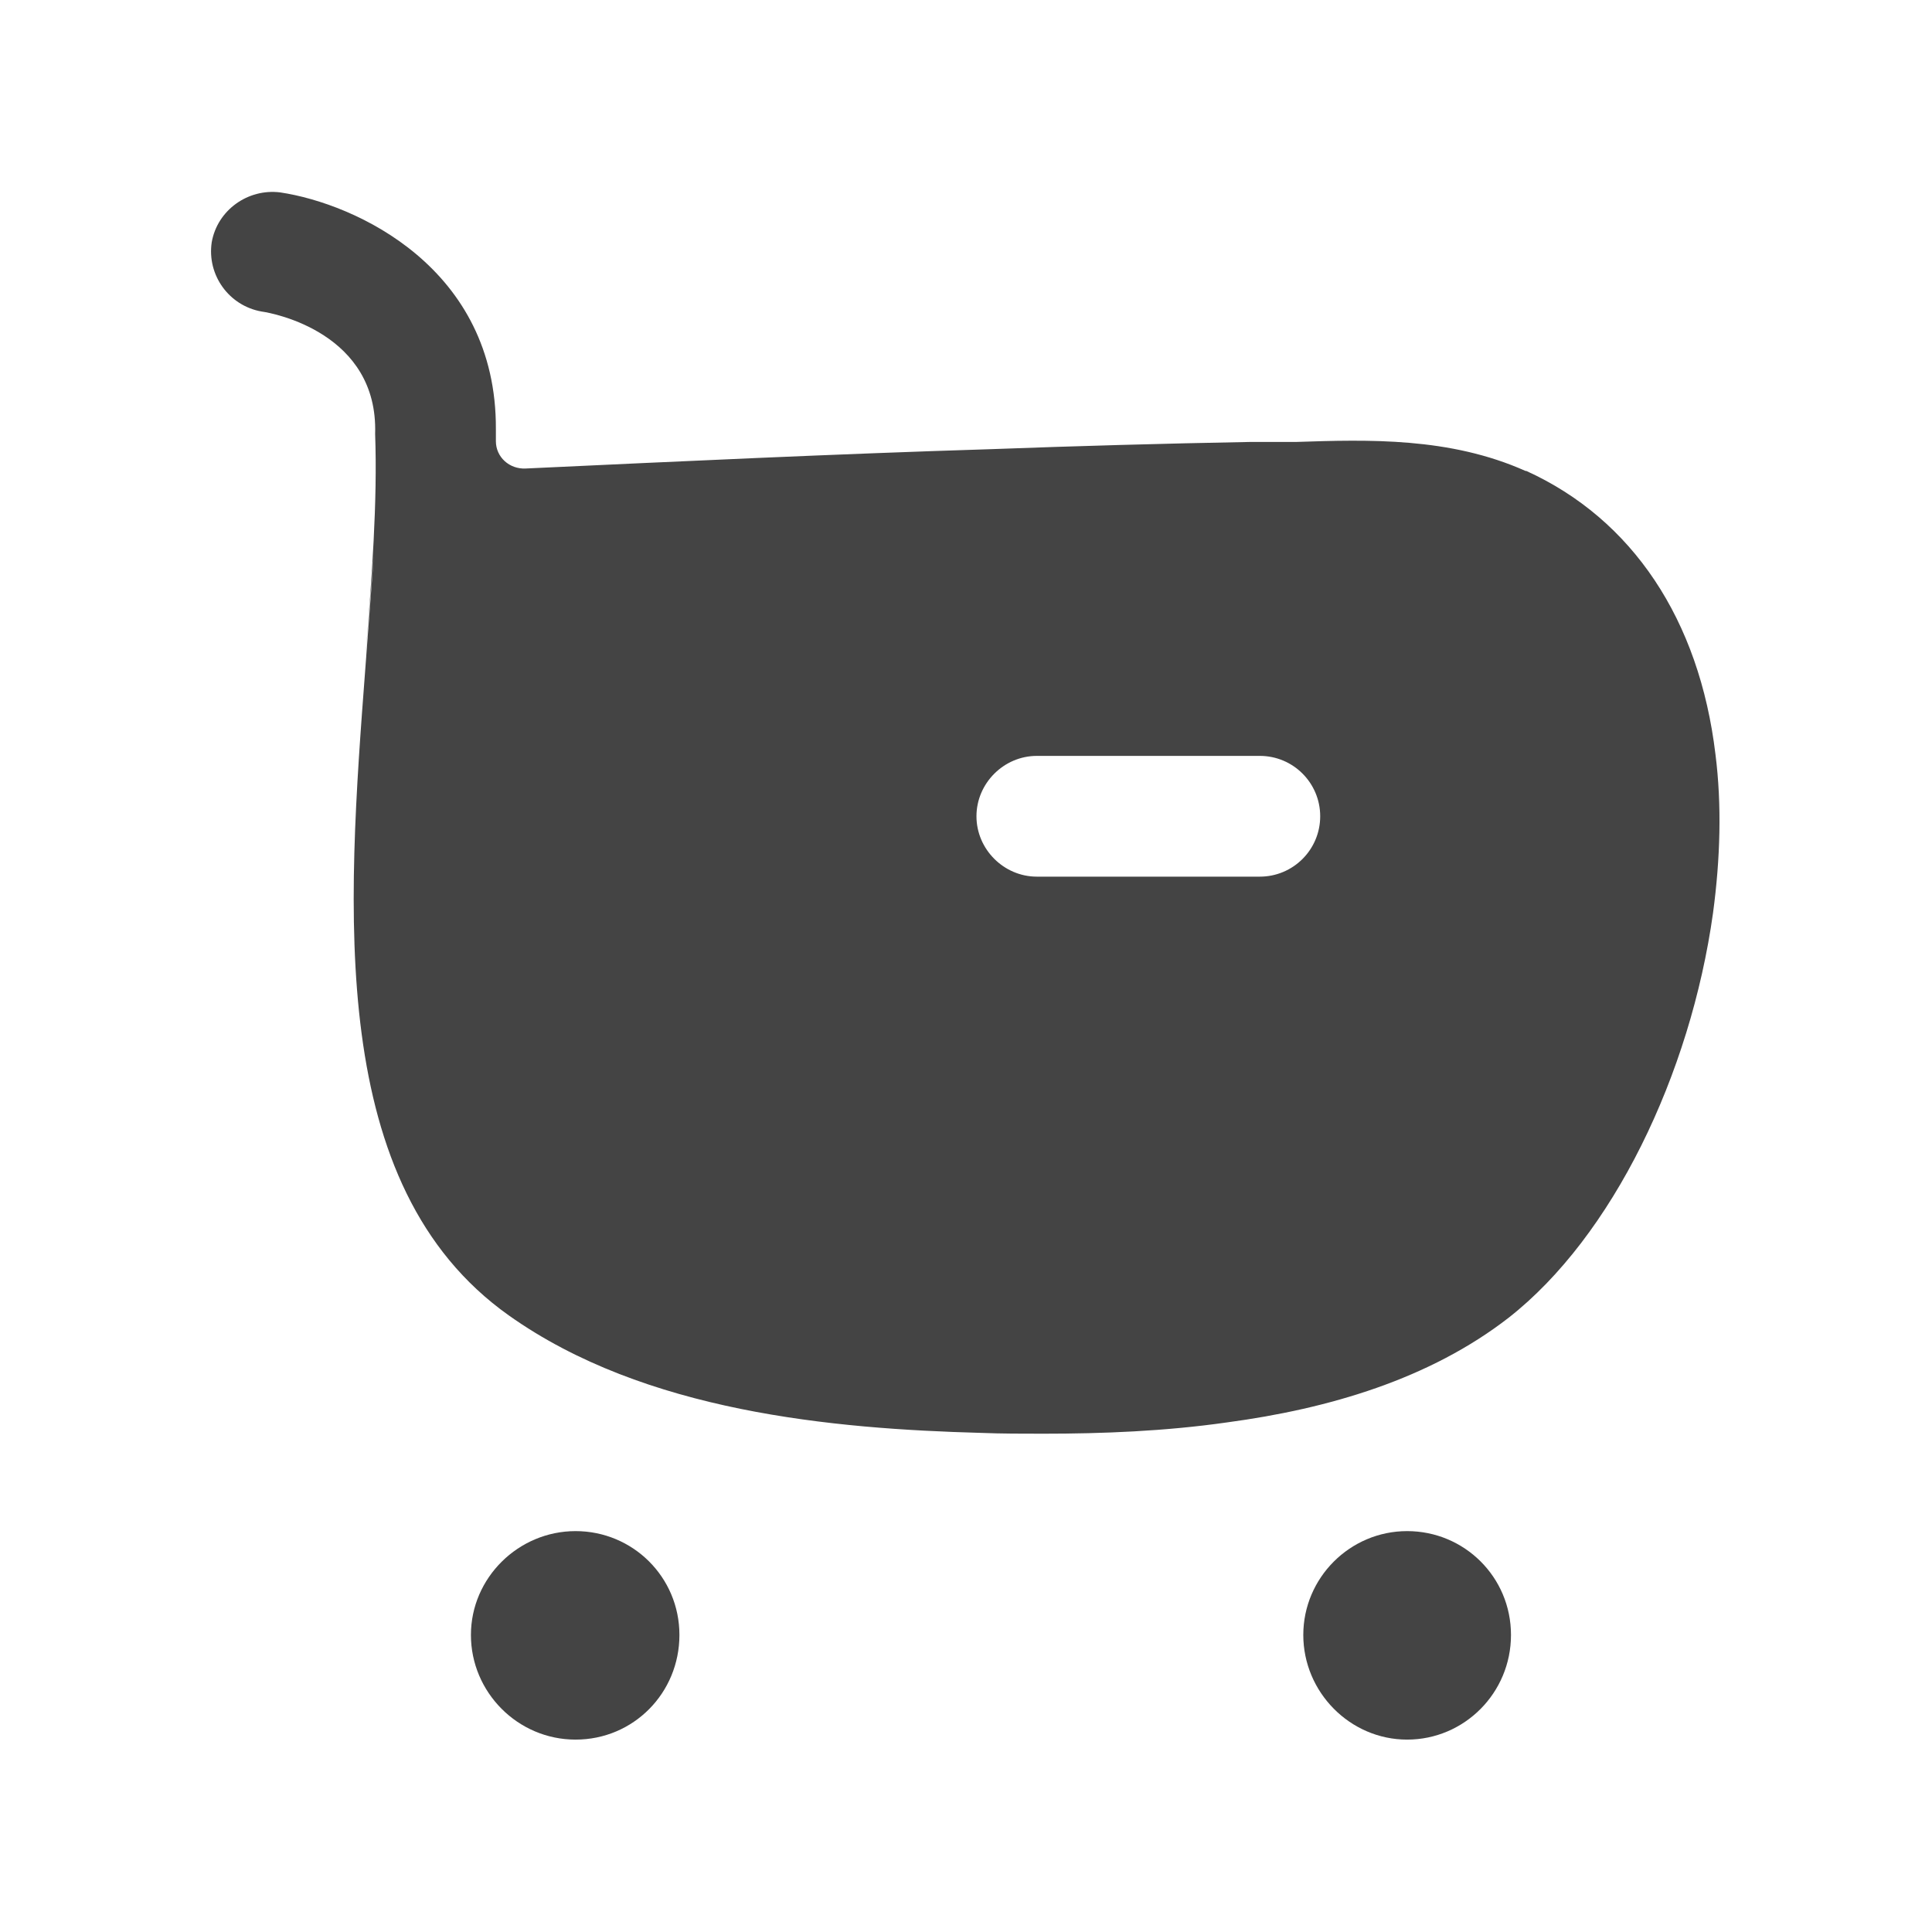
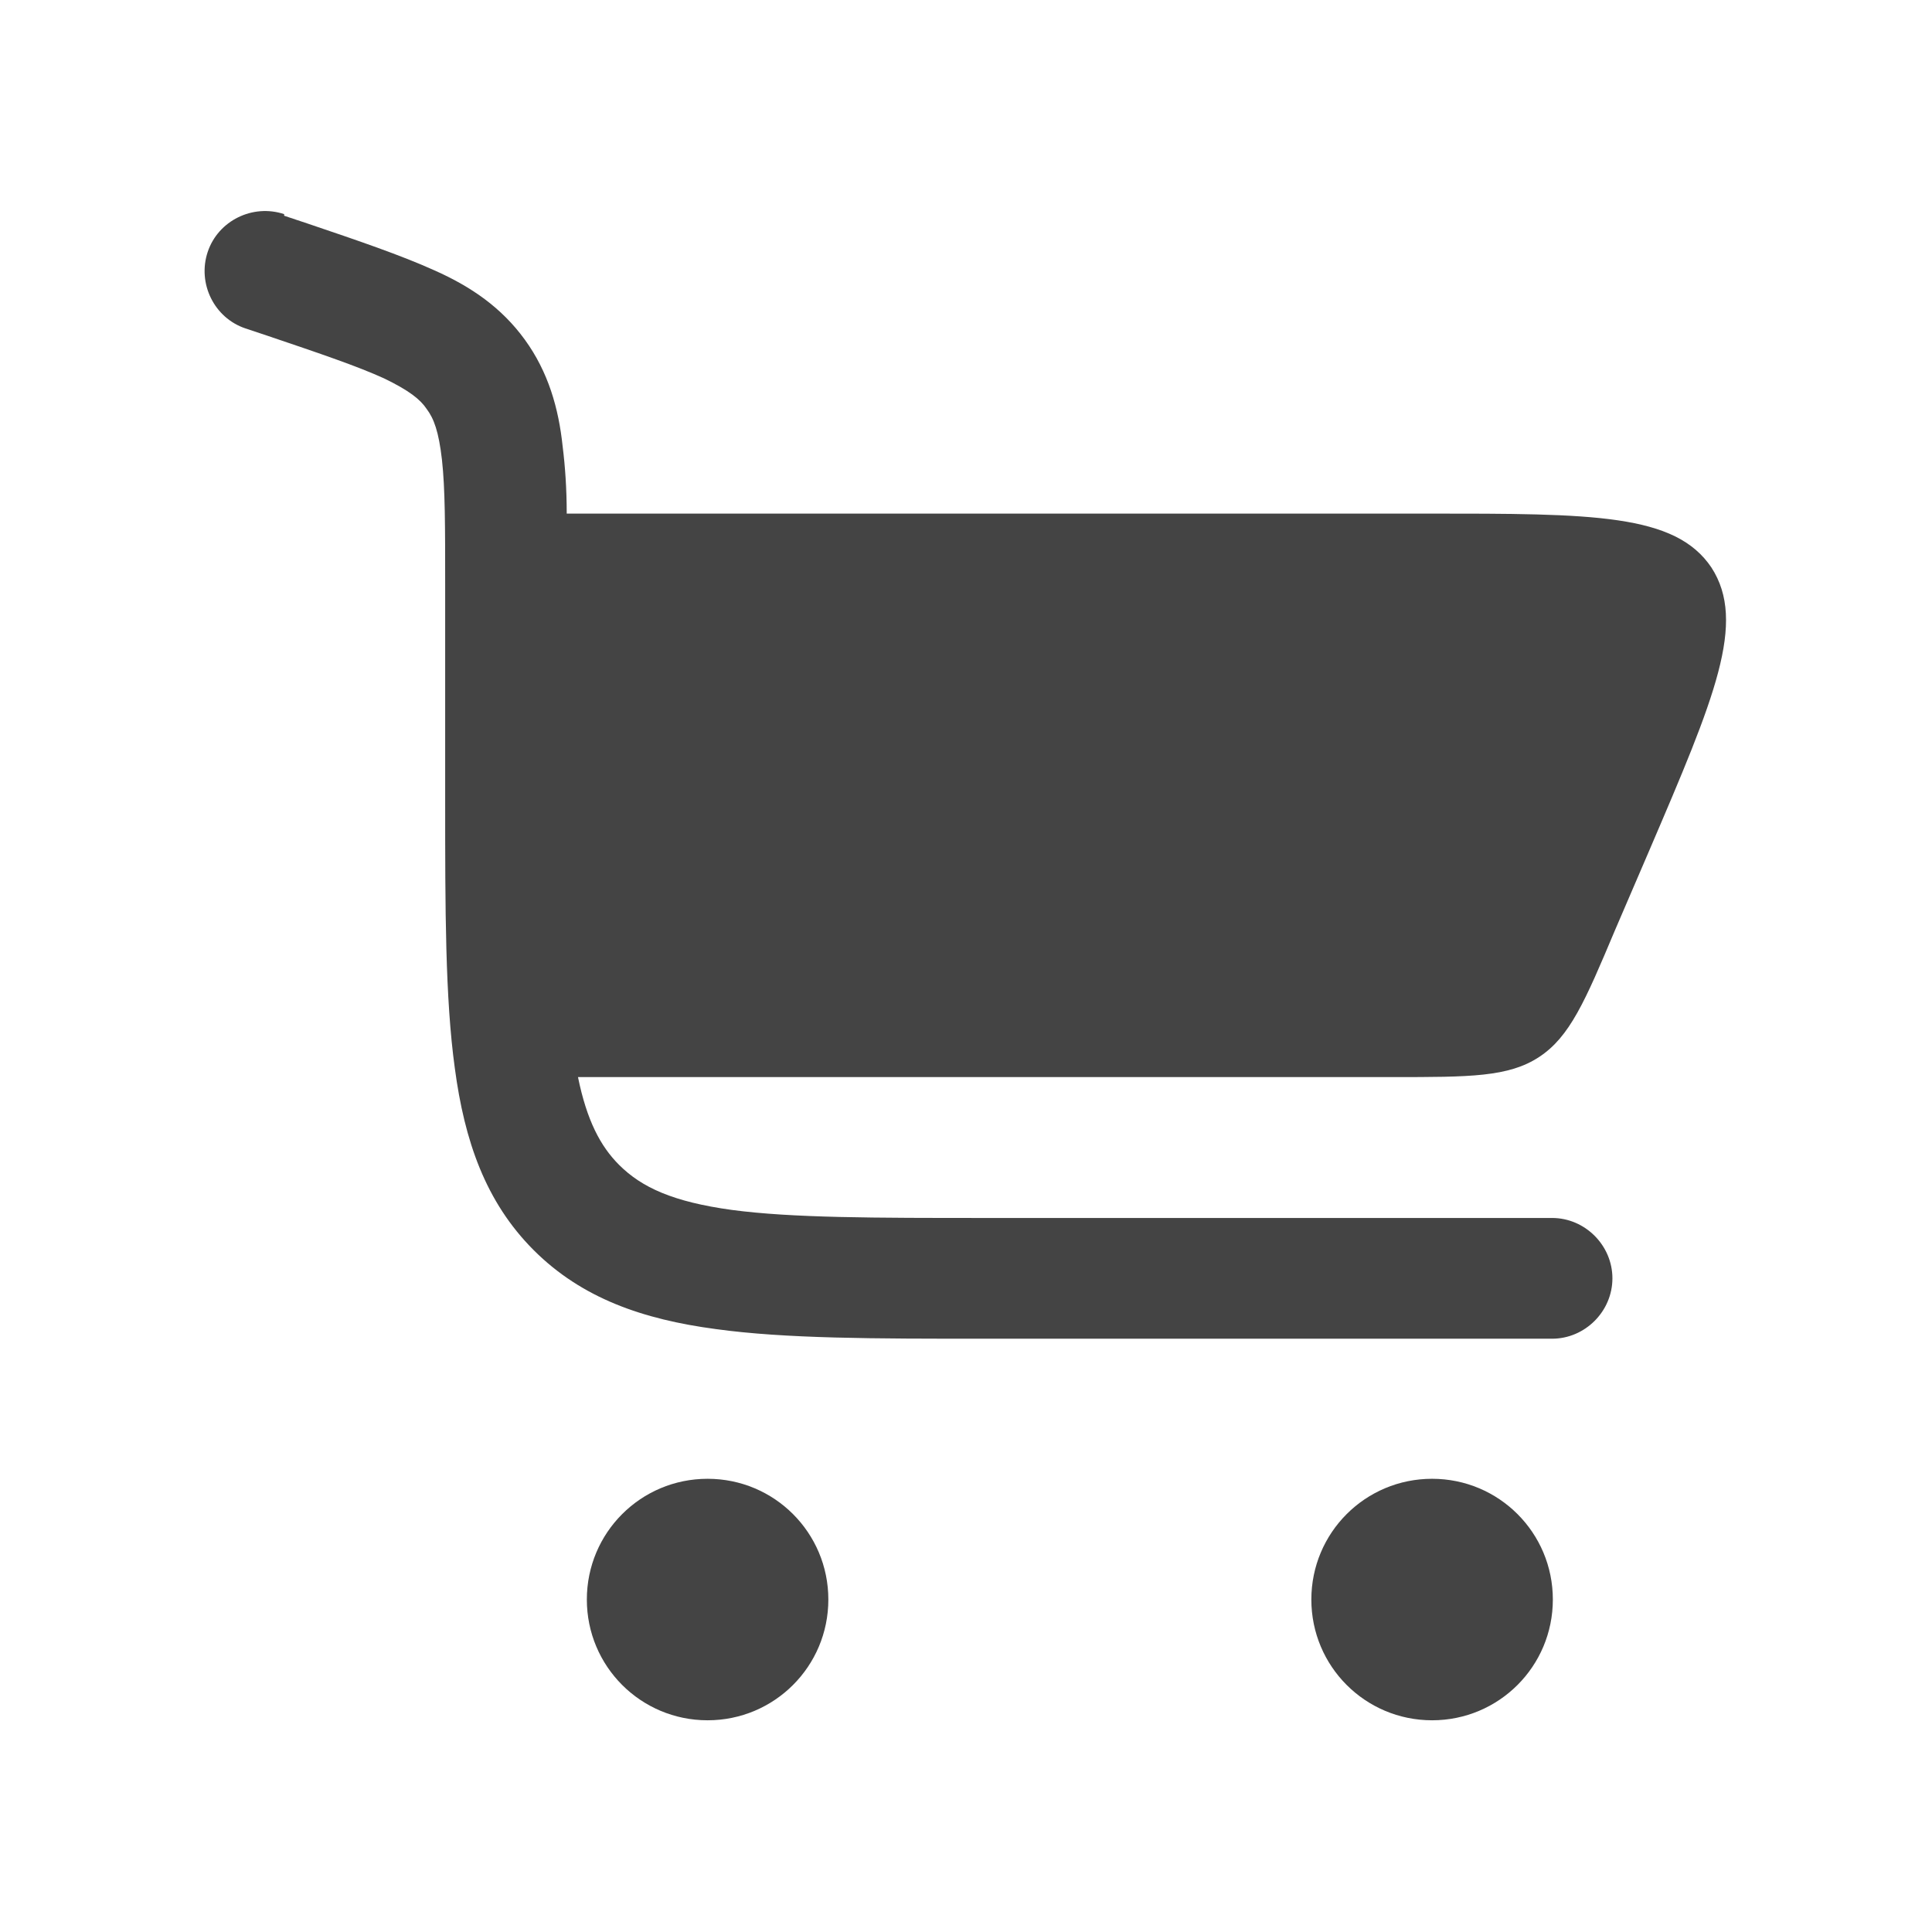
<svg xmlns="http://www.w3.org/2000/svg" viewBox="0 0 24 24">
-   <path fill="#444" fill-rule="evenodd" d="M18.96 5.85c1.32.6 2.15 1.85 2.35 3.52.08.63.06 1.3-.03 1.97-.28 2.01-1.25 4.02-2.54 5.03-.98.76-2.23 1.13-3.5 1.3-.77.11-1.55.14-2.28.14-.26 0-.52 0-.77-.01-1.84-.05-4.18-.26-5.87-1.46-2.27-1.61-2.01-5.03-1.78-8.06s0-.08 0-.12c.08-.99.15-1.93.12-2.77.04-1.25-1.26-1.5-1.41-1.52a.76.76 0 0 1-.62-.86c.07-.4.45-.67.85-.62.94.14 2.69.94 2.68 2.94v.15c0 .2.17.35.37.34 1.93-.09 3.84-.18 5.77-.24 1.08-.04 2.15-.07 3.23-.09h.57c.9-.03 1.91-.06 2.85.36Zm-6.08 5.04h2.77a.749.749 0 1 0 0-1.5h-2.77c-.41 0-.75.34-.75.75s.34.75.75.75" />
-   <path fill="#444" d="M7.15 19.02c-.71 0-1.3.58-1.3 1.29s.58 1.3 1.3 1.3 1.29-.58 1.29-1.3-.58-1.29-1.29-1.29m10.33 0c-.71 0-1.29.58-1.29 1.29s.58 1.3 1.29 1.3 1.29-.58 1.29-1.3-.58-1.29-1.29-1.29" />
+   <path fill="#444" d="M3.53 2.66c-.39-.13-.82.08-.95.47s.08.82.47.95l.27.09c.68.23 1.12.38 1.45.53.31.15.45.26.53.38.09.12.15.28.19.63.04.36.04.83.04 1.55v2.67c0 1.37 0 2.47.12 3.34.12.9.38 1.66.98 2.26s1.36.86 2.26.98c.87.12 1.97.12 3.34.12h7.05c.41 0 .75-.34.75-.75s-.34-.75-.75-.75h-7c-1.43 0-2.44 0-3.19-.1-.73-.1-1.12-.28-1.4-.56-.23-.23-.4-.55-.51-1.09H17.3c.96 0 1.44 0 1.82-.25s.57-.69.94-1.57l.43-1c.81-1.89 1.21-2.83.77-3.51-.45-.67-1.47-.67-3.53-.67H7.04c0-.31-.02-.59-.05-.83-.05-.48-.18-.93-.47-1.33s-.67-.66-1.12-.86c-.42-.19-.95-.37-1.57-.58l-.3-.1Zm5.26 15.71c.83 0 1.5.67 1.5 1.5s-.67 1.5-1.5 1.5-1.5-.67-1.5-1.5.67-1.5 1.5-1.5m9 0c.83 0 1.5.67 1.5 1.5s-.67 1.5-1.5 1.5-1.5-.67-1.5-1.5.67-1.5 1.5-1.5" />
</svg>
